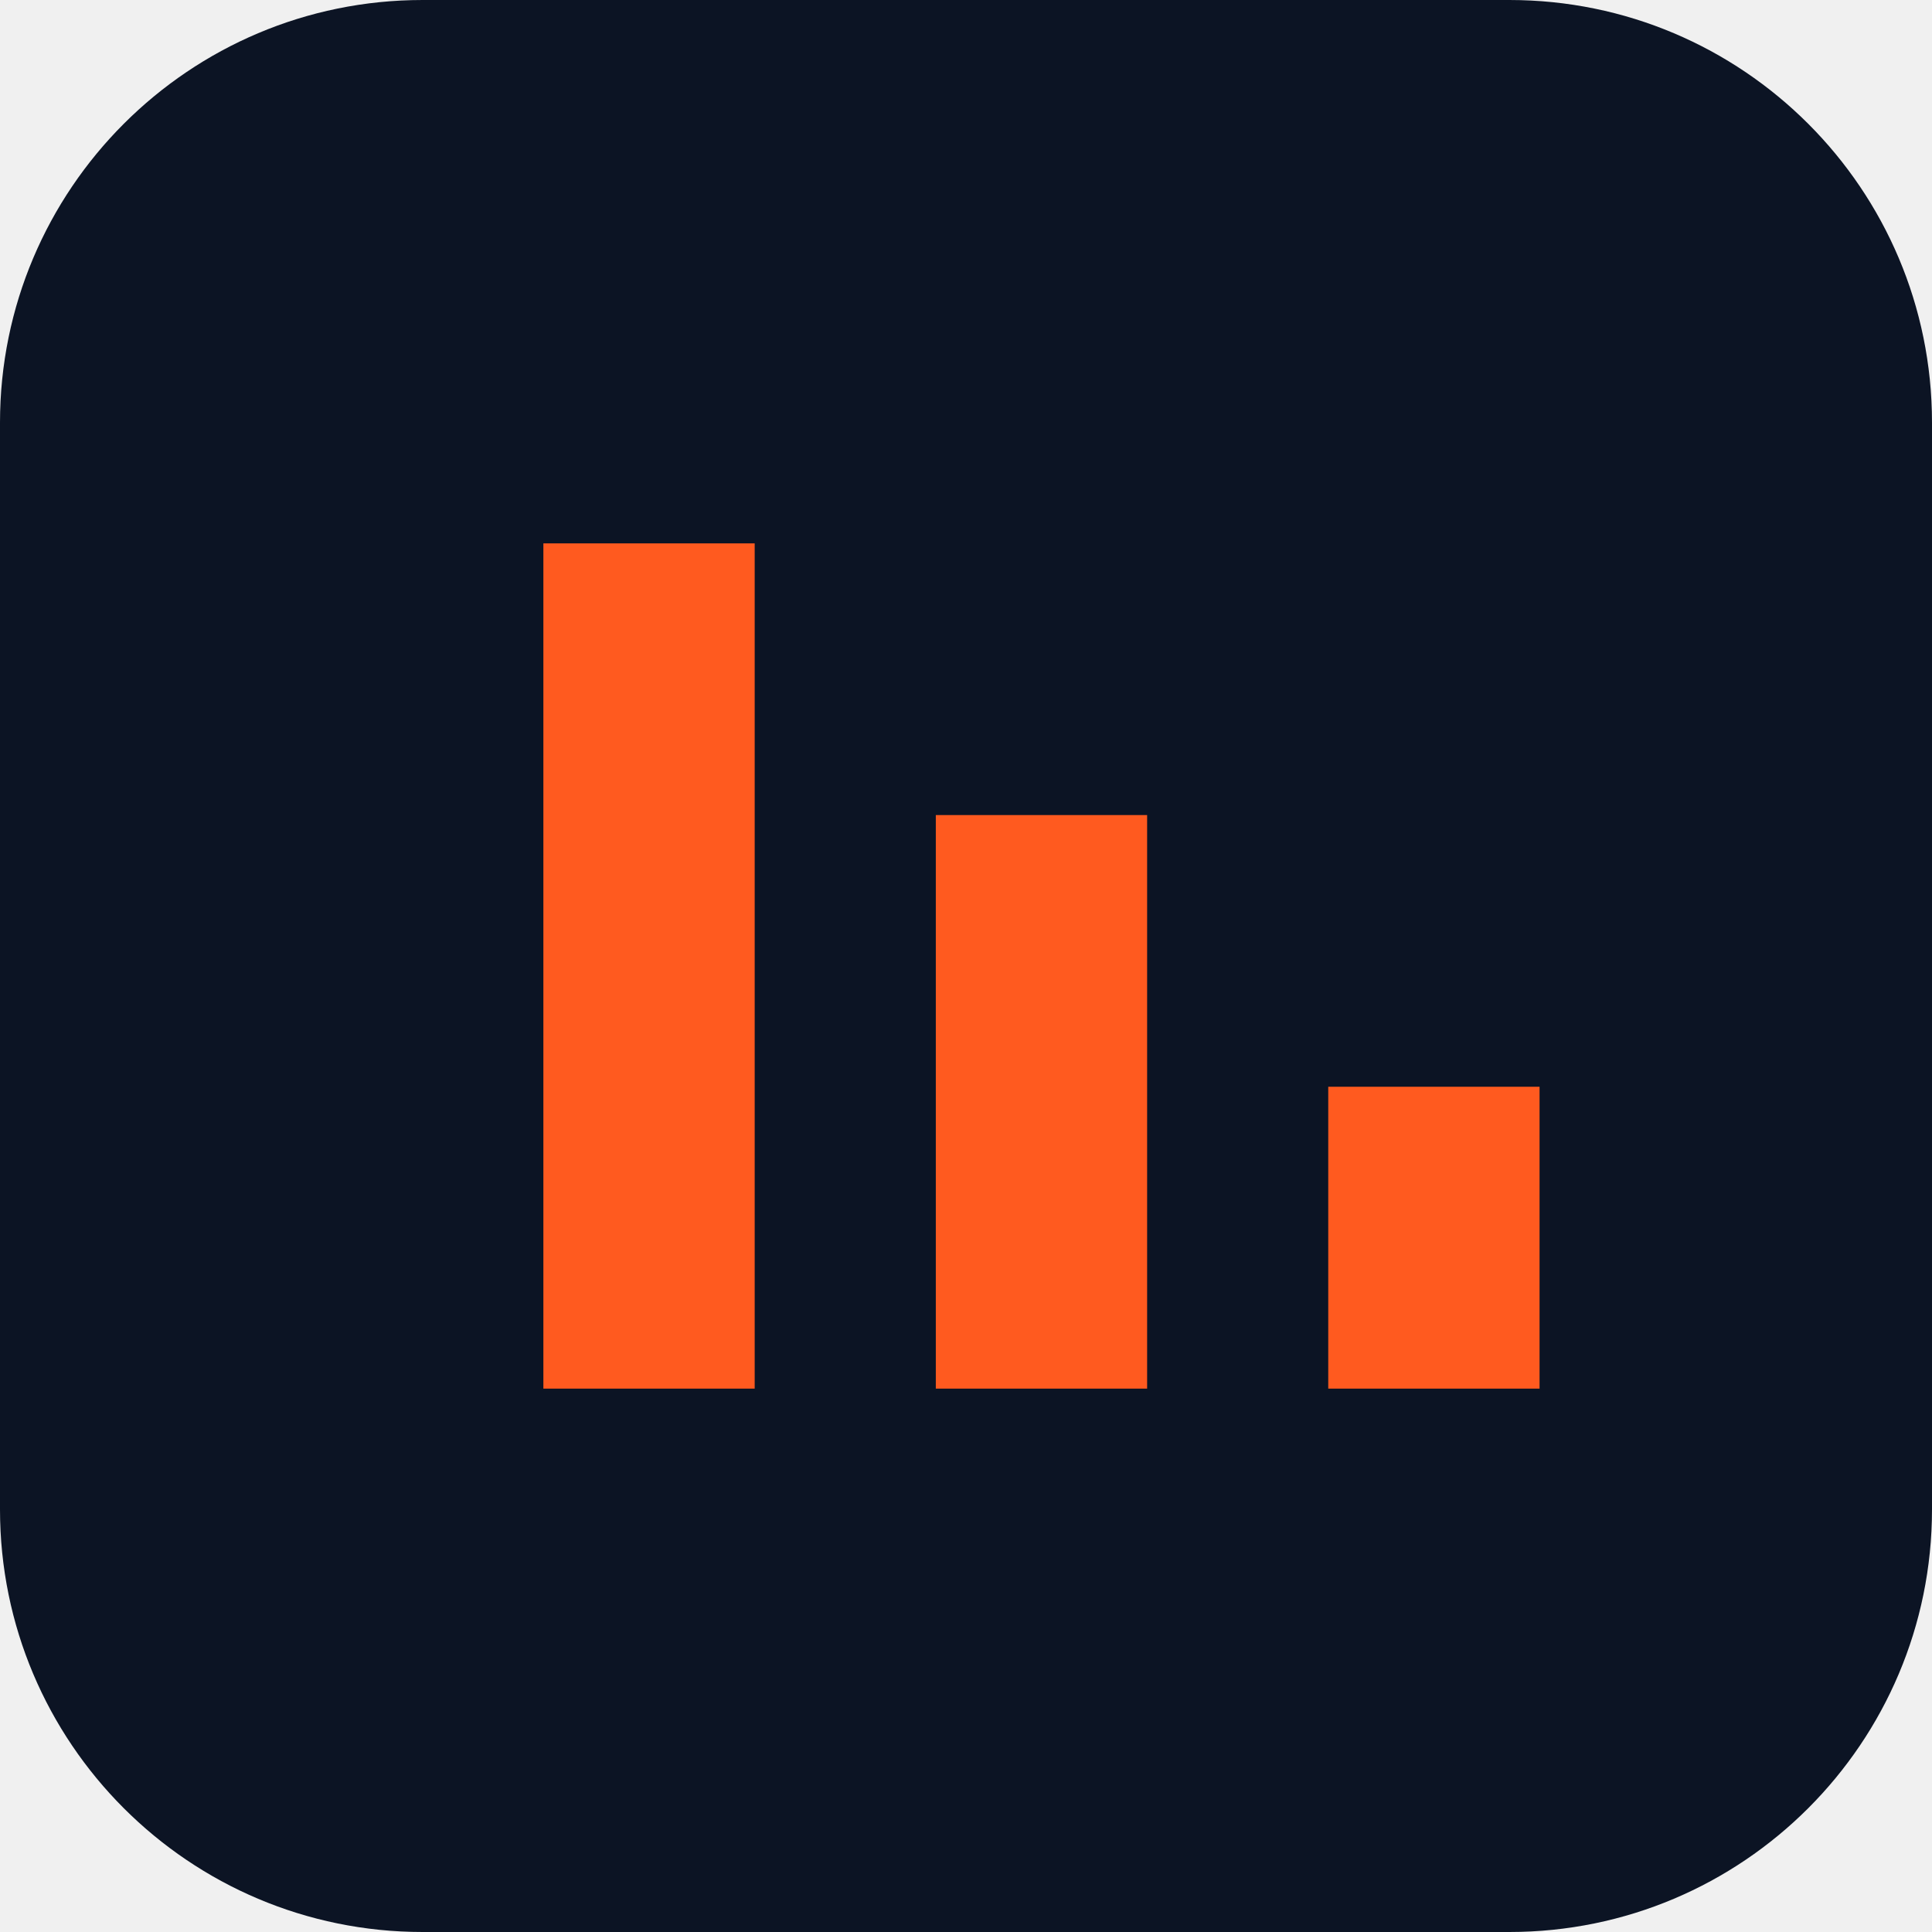
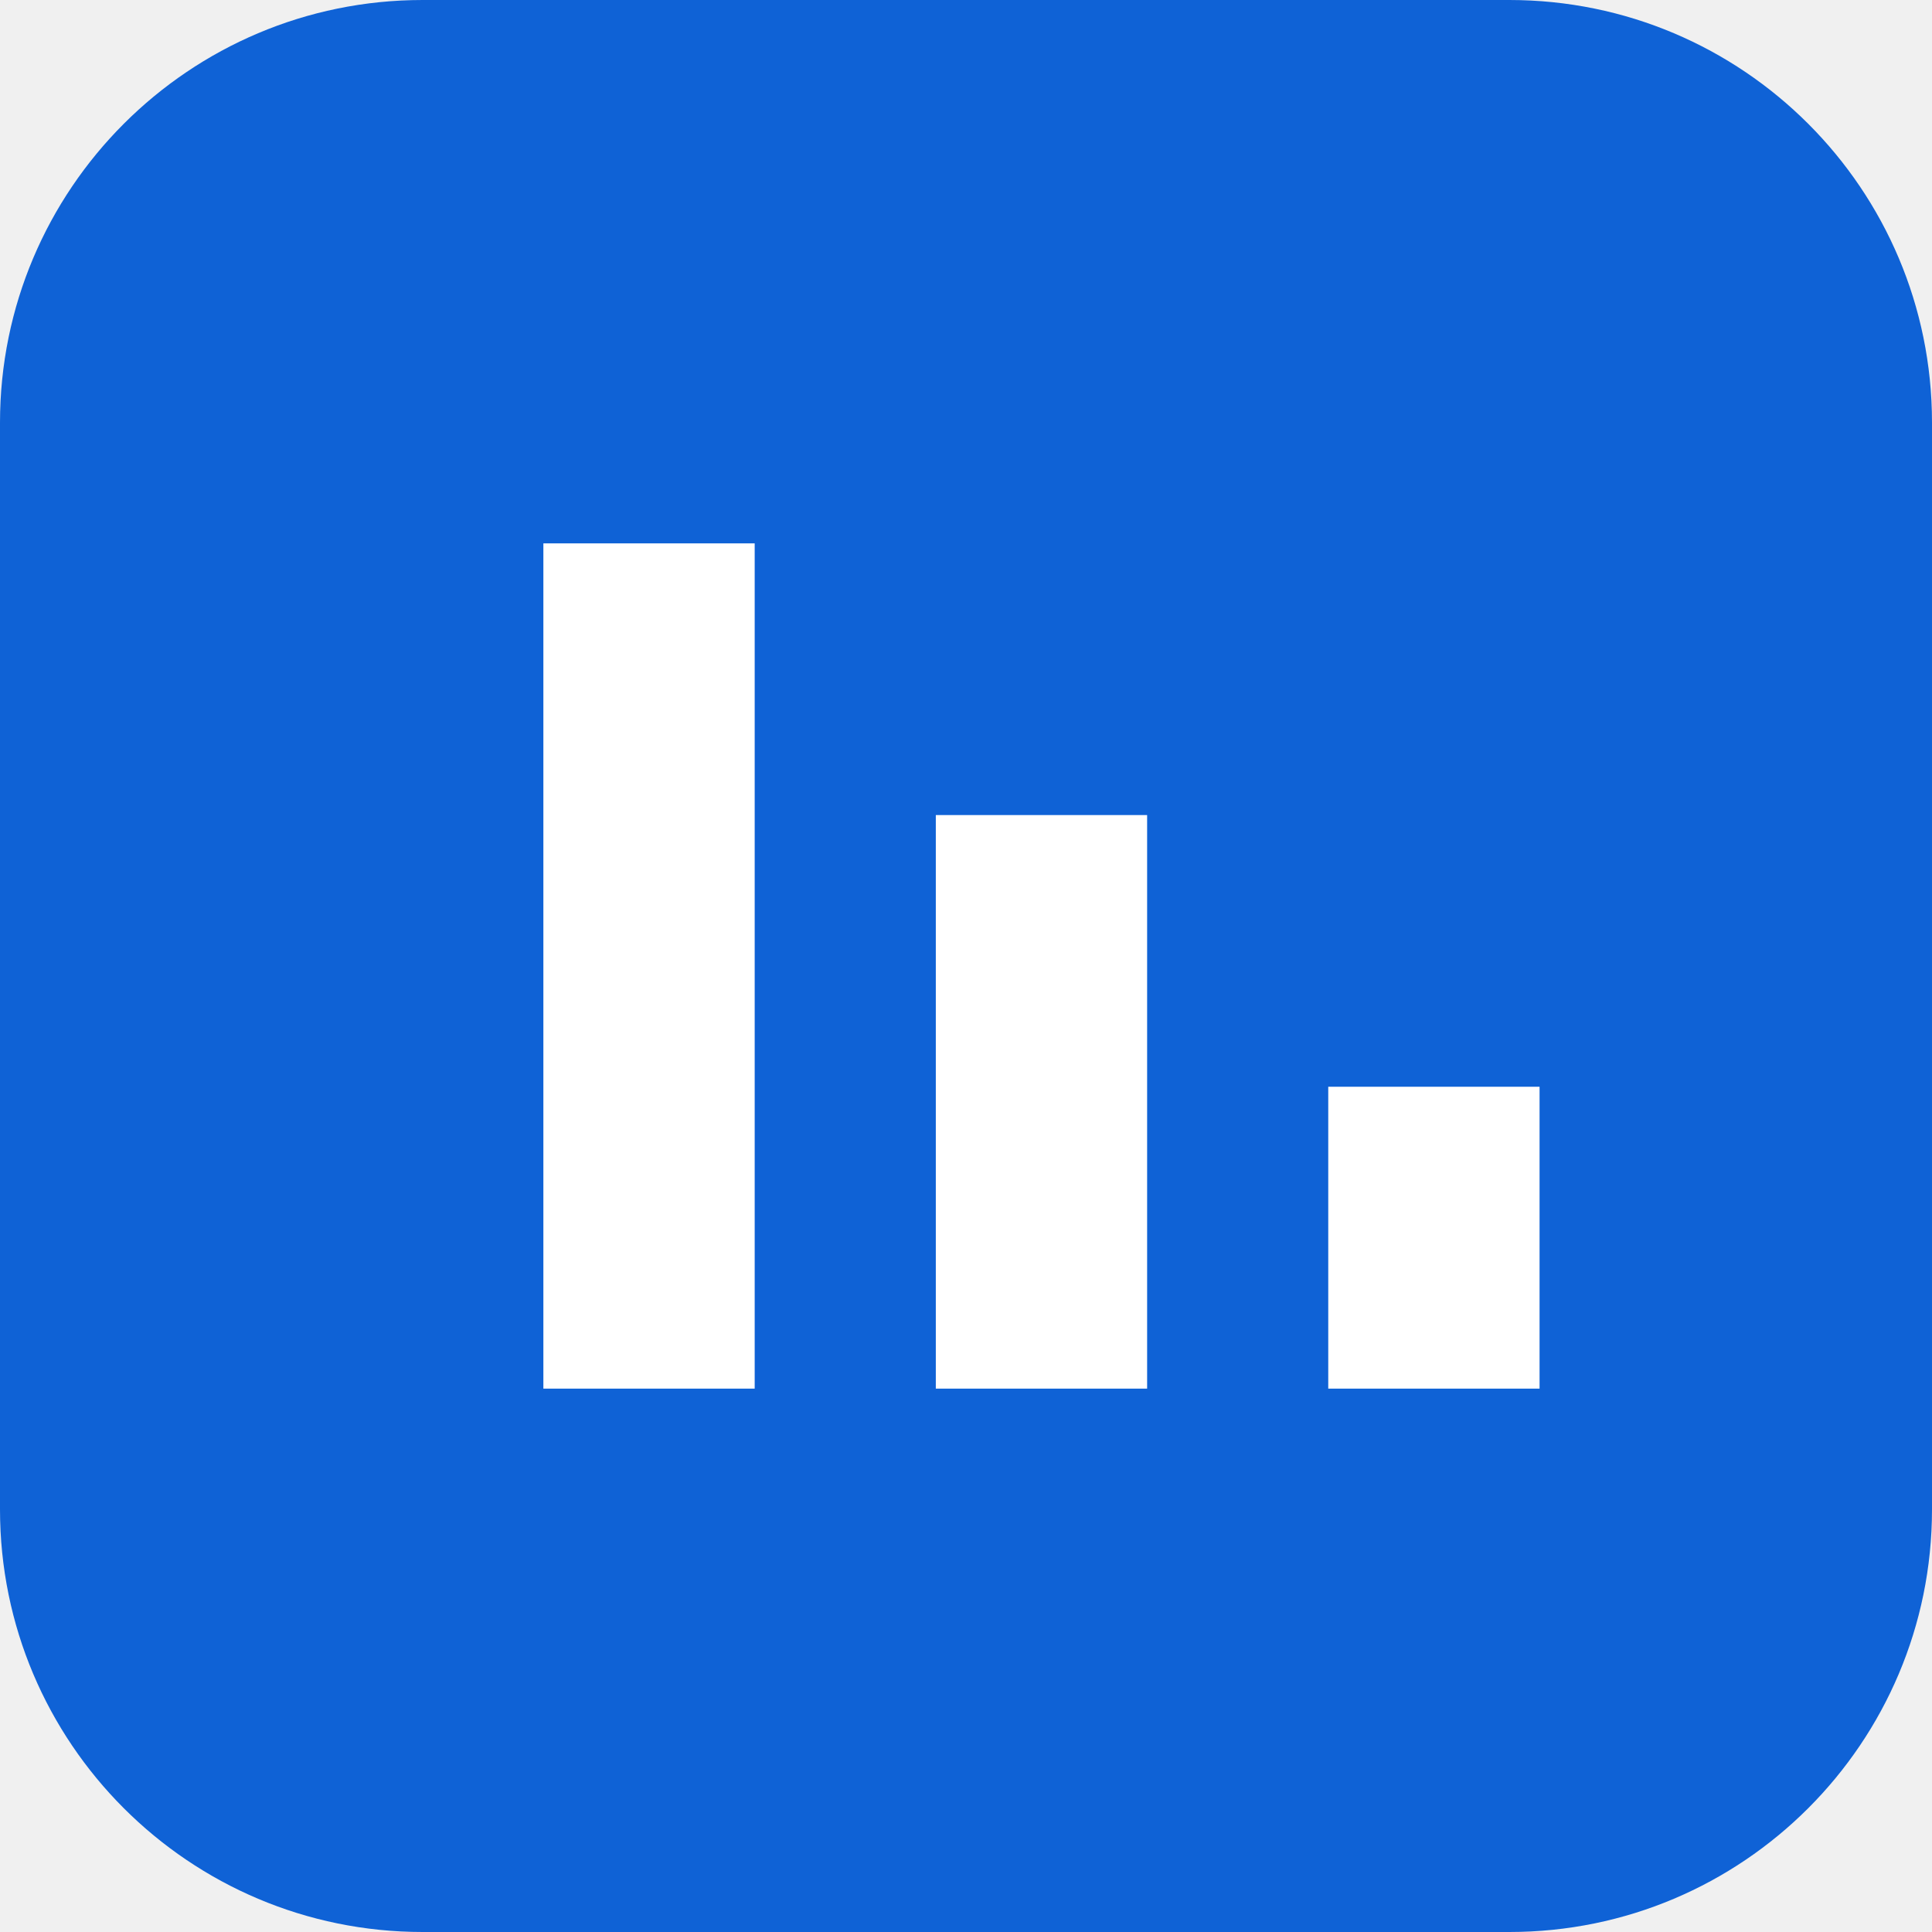
<svg xmlns="http://www.w3.org/2000/svg" viewBox="0 0 64 64">
-   <rect width="64" height="64" rx="14" fill="#0c1424" />
-   <path d="M18 46V18h7v28zM31 46V27h7v19zM44 46V36h7v10z" fill="#ff5a1f" />
+   <rect width="64" height="64" rx="14" fill="#0f62d6" />
+   <path d="M18 46V18h7v28zM31 46V27h7v19zM44 46V36h7v10z" fill="#ffffff" />
</svg>
